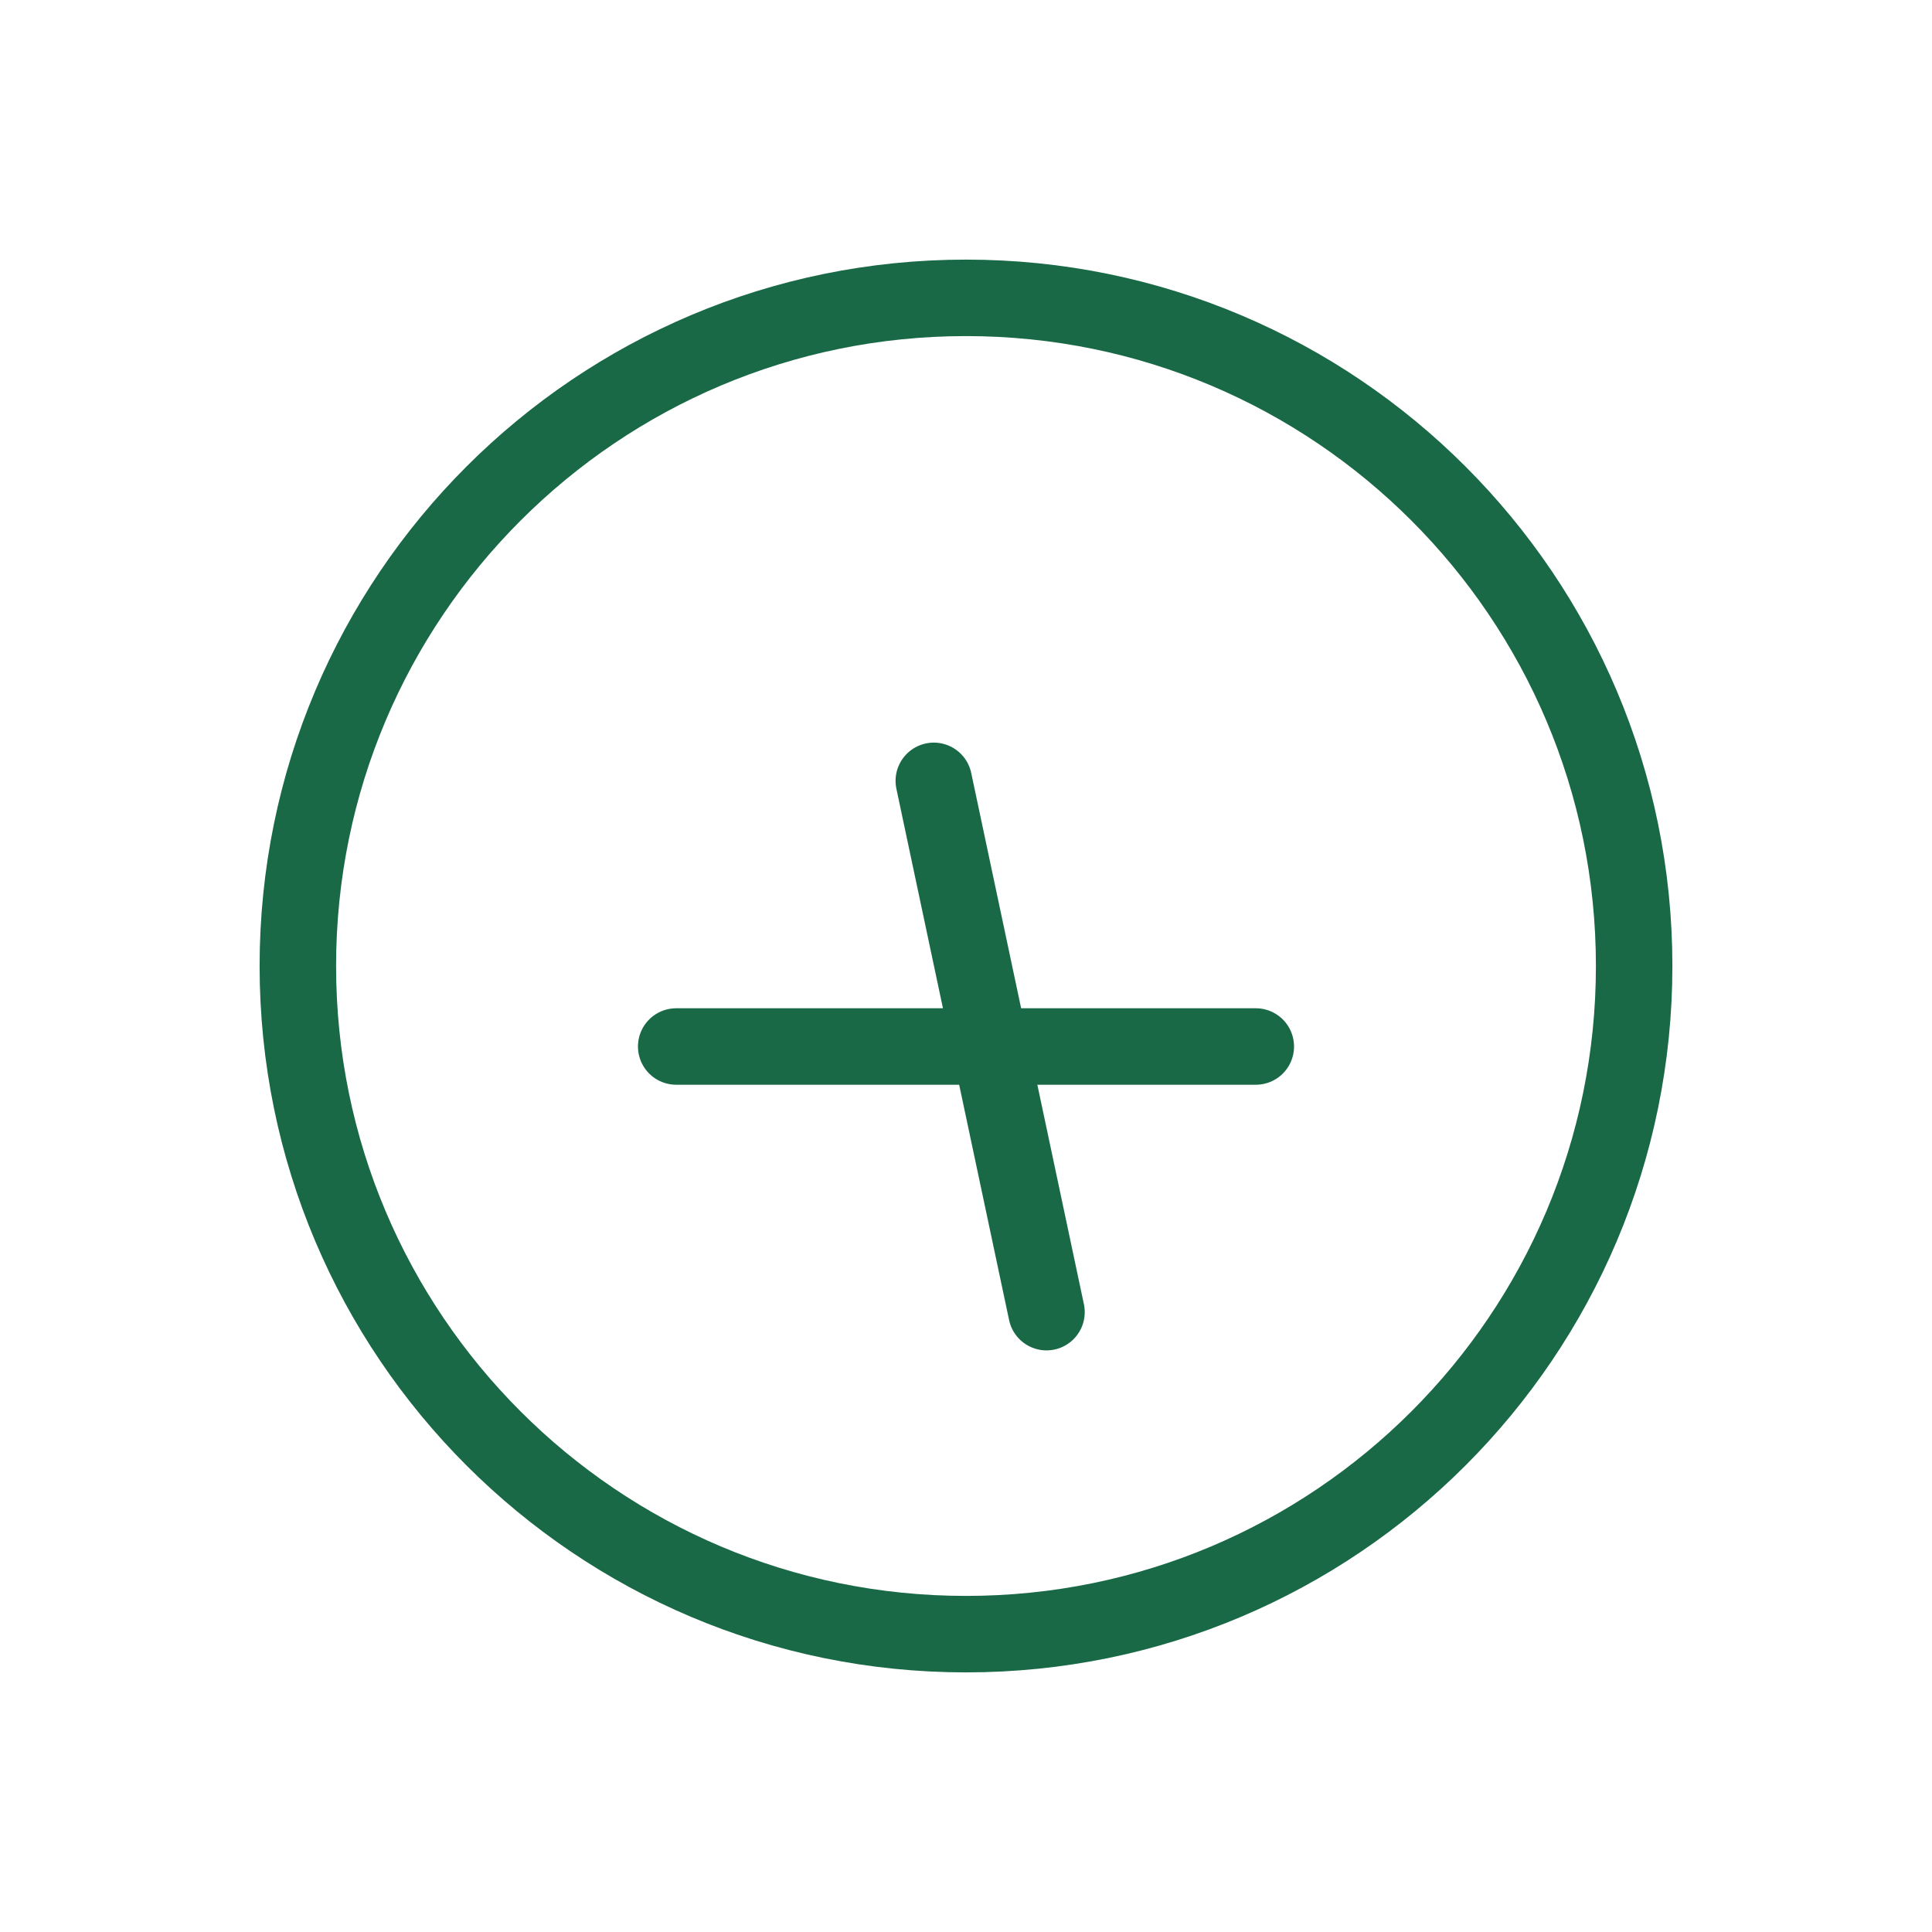
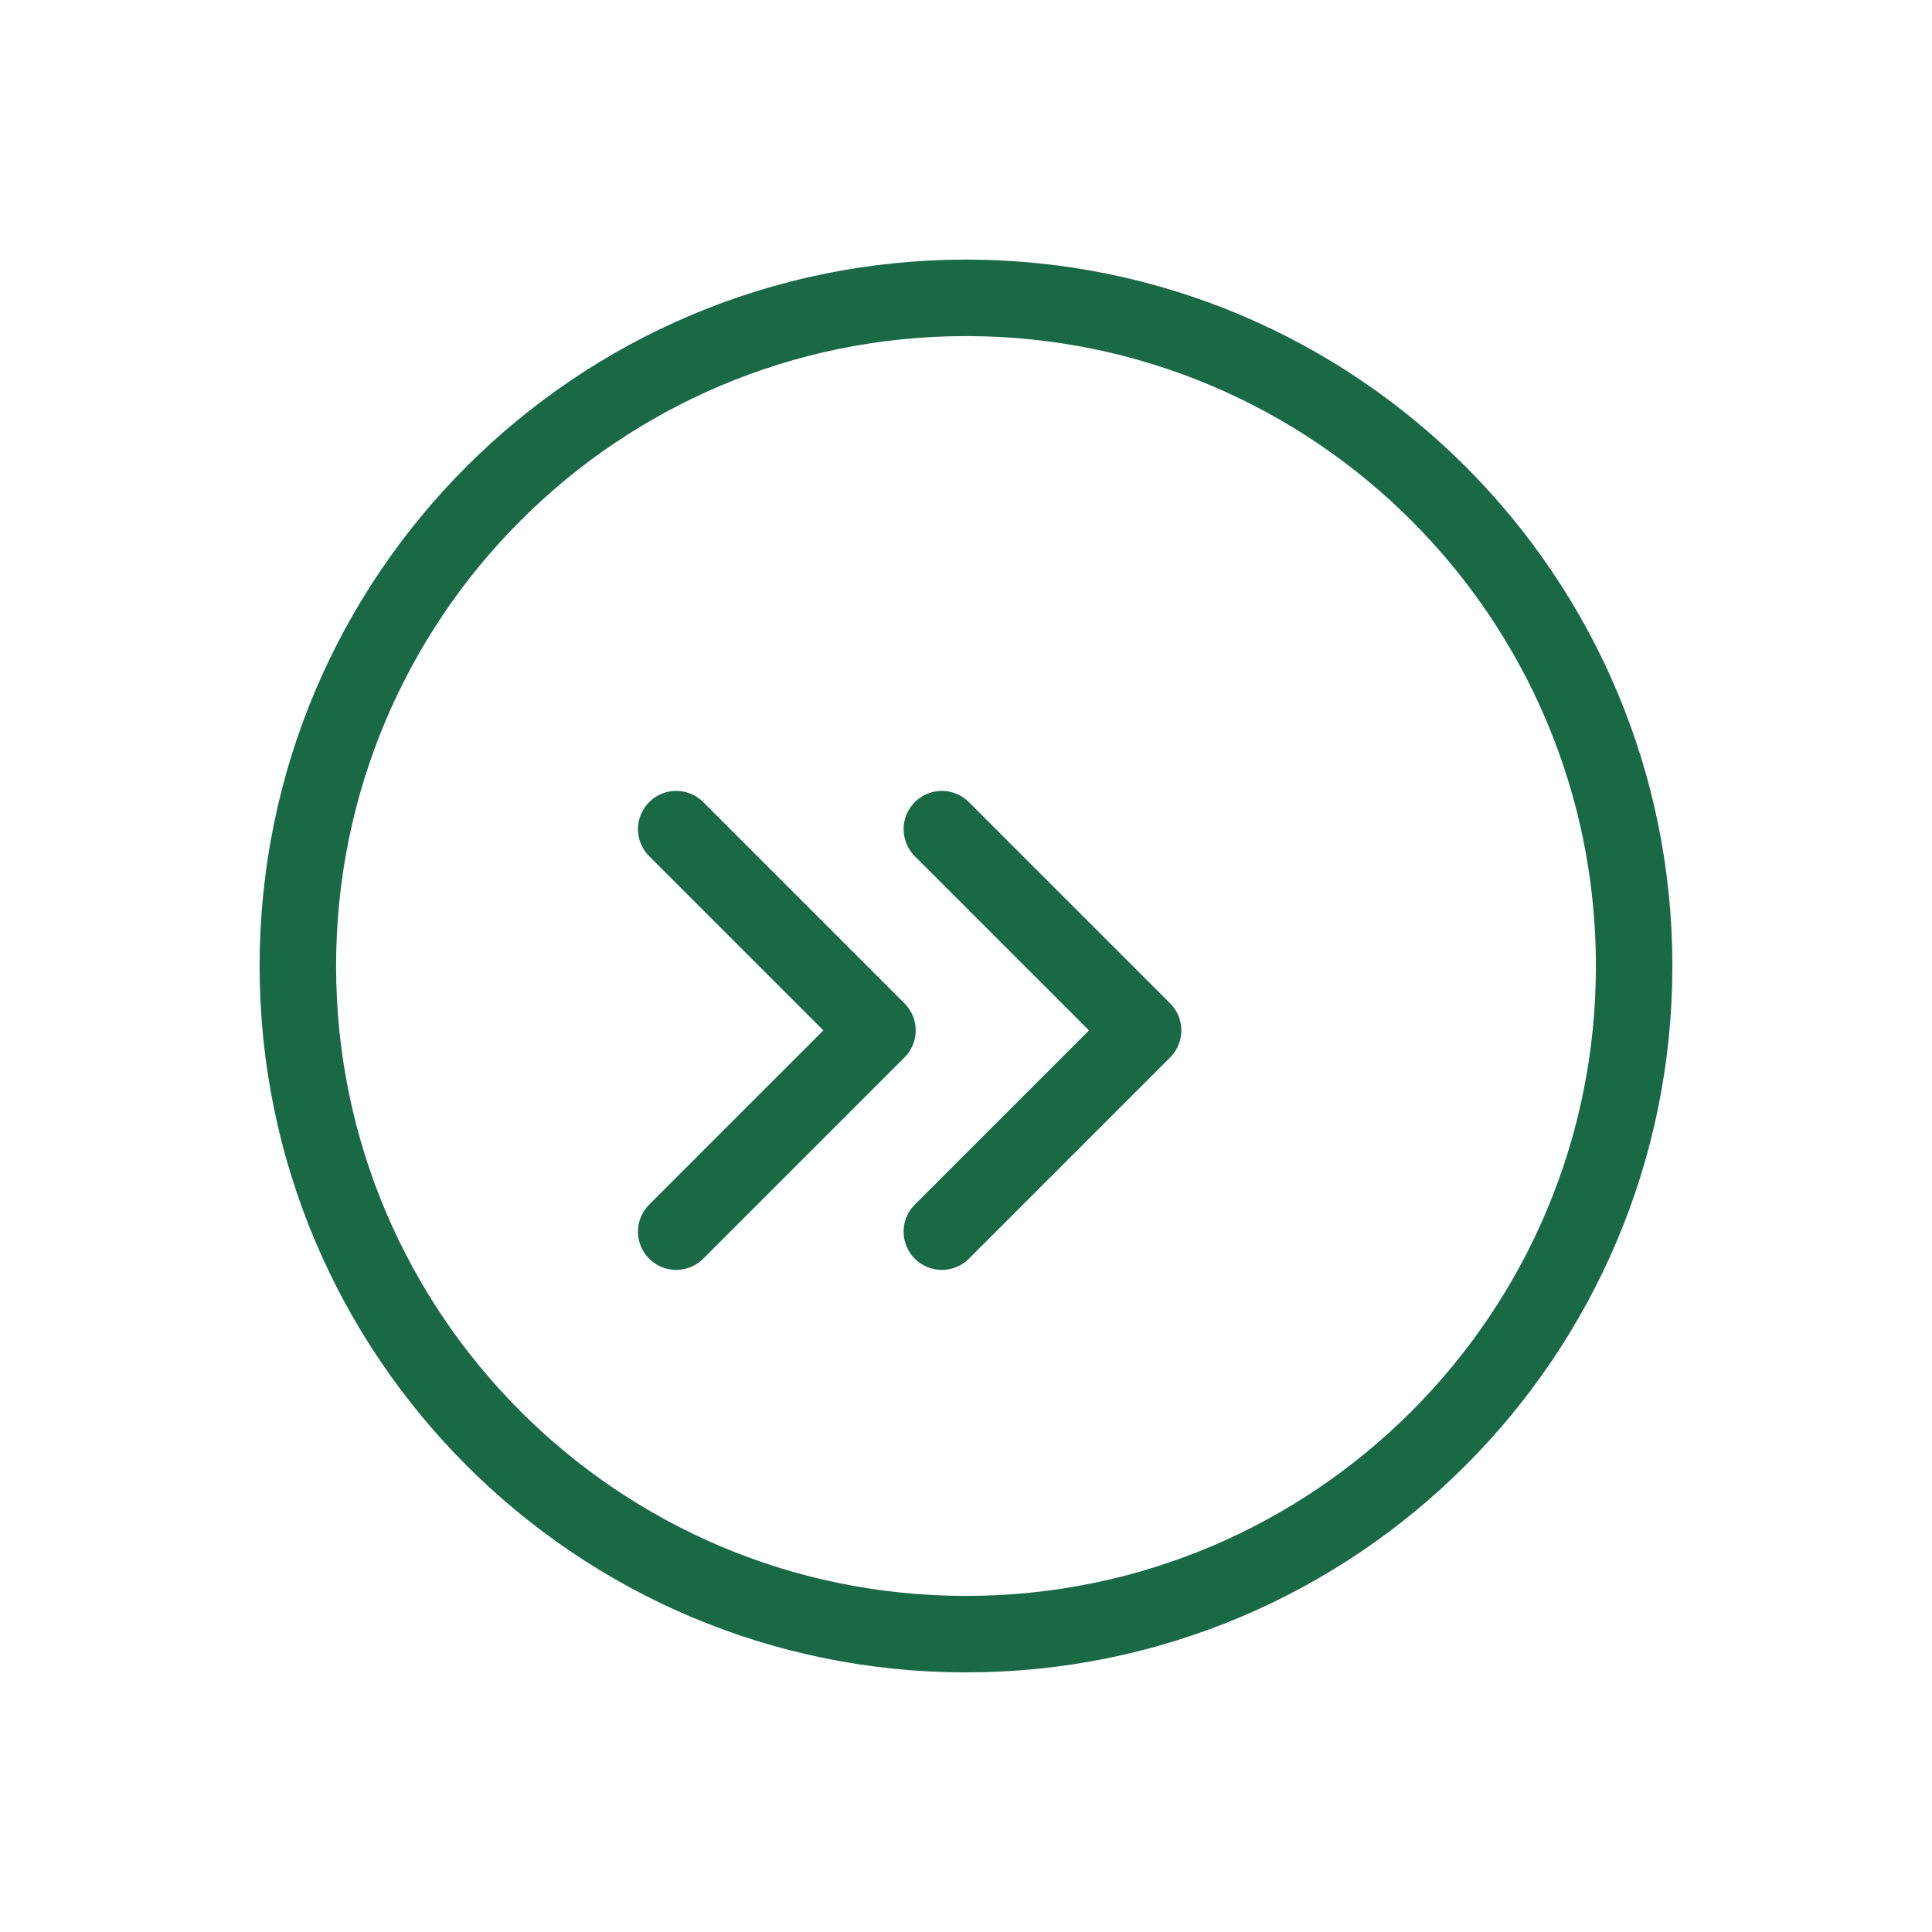
<svg xmlns="http://www.w3.org/2000/svg" viewBox="0 0 48 48" width="48" height="48" role="img">
  <g fill="none" stroke="#196947" stroke-width="1.9" stroke-linecap="round" stroke-linejoin="round">
    <circle cx="24" cy="24" r="16.6" />
-     <path d="M16.8 26h14.4" />
-     <path d="M23.2 19.4 24.6 26l1.4 6.6" />
+     <path d="m16.8 20.6 5 5-5 5M23.4 20.6l5 5-5 5" />
  </g>
</svg>
